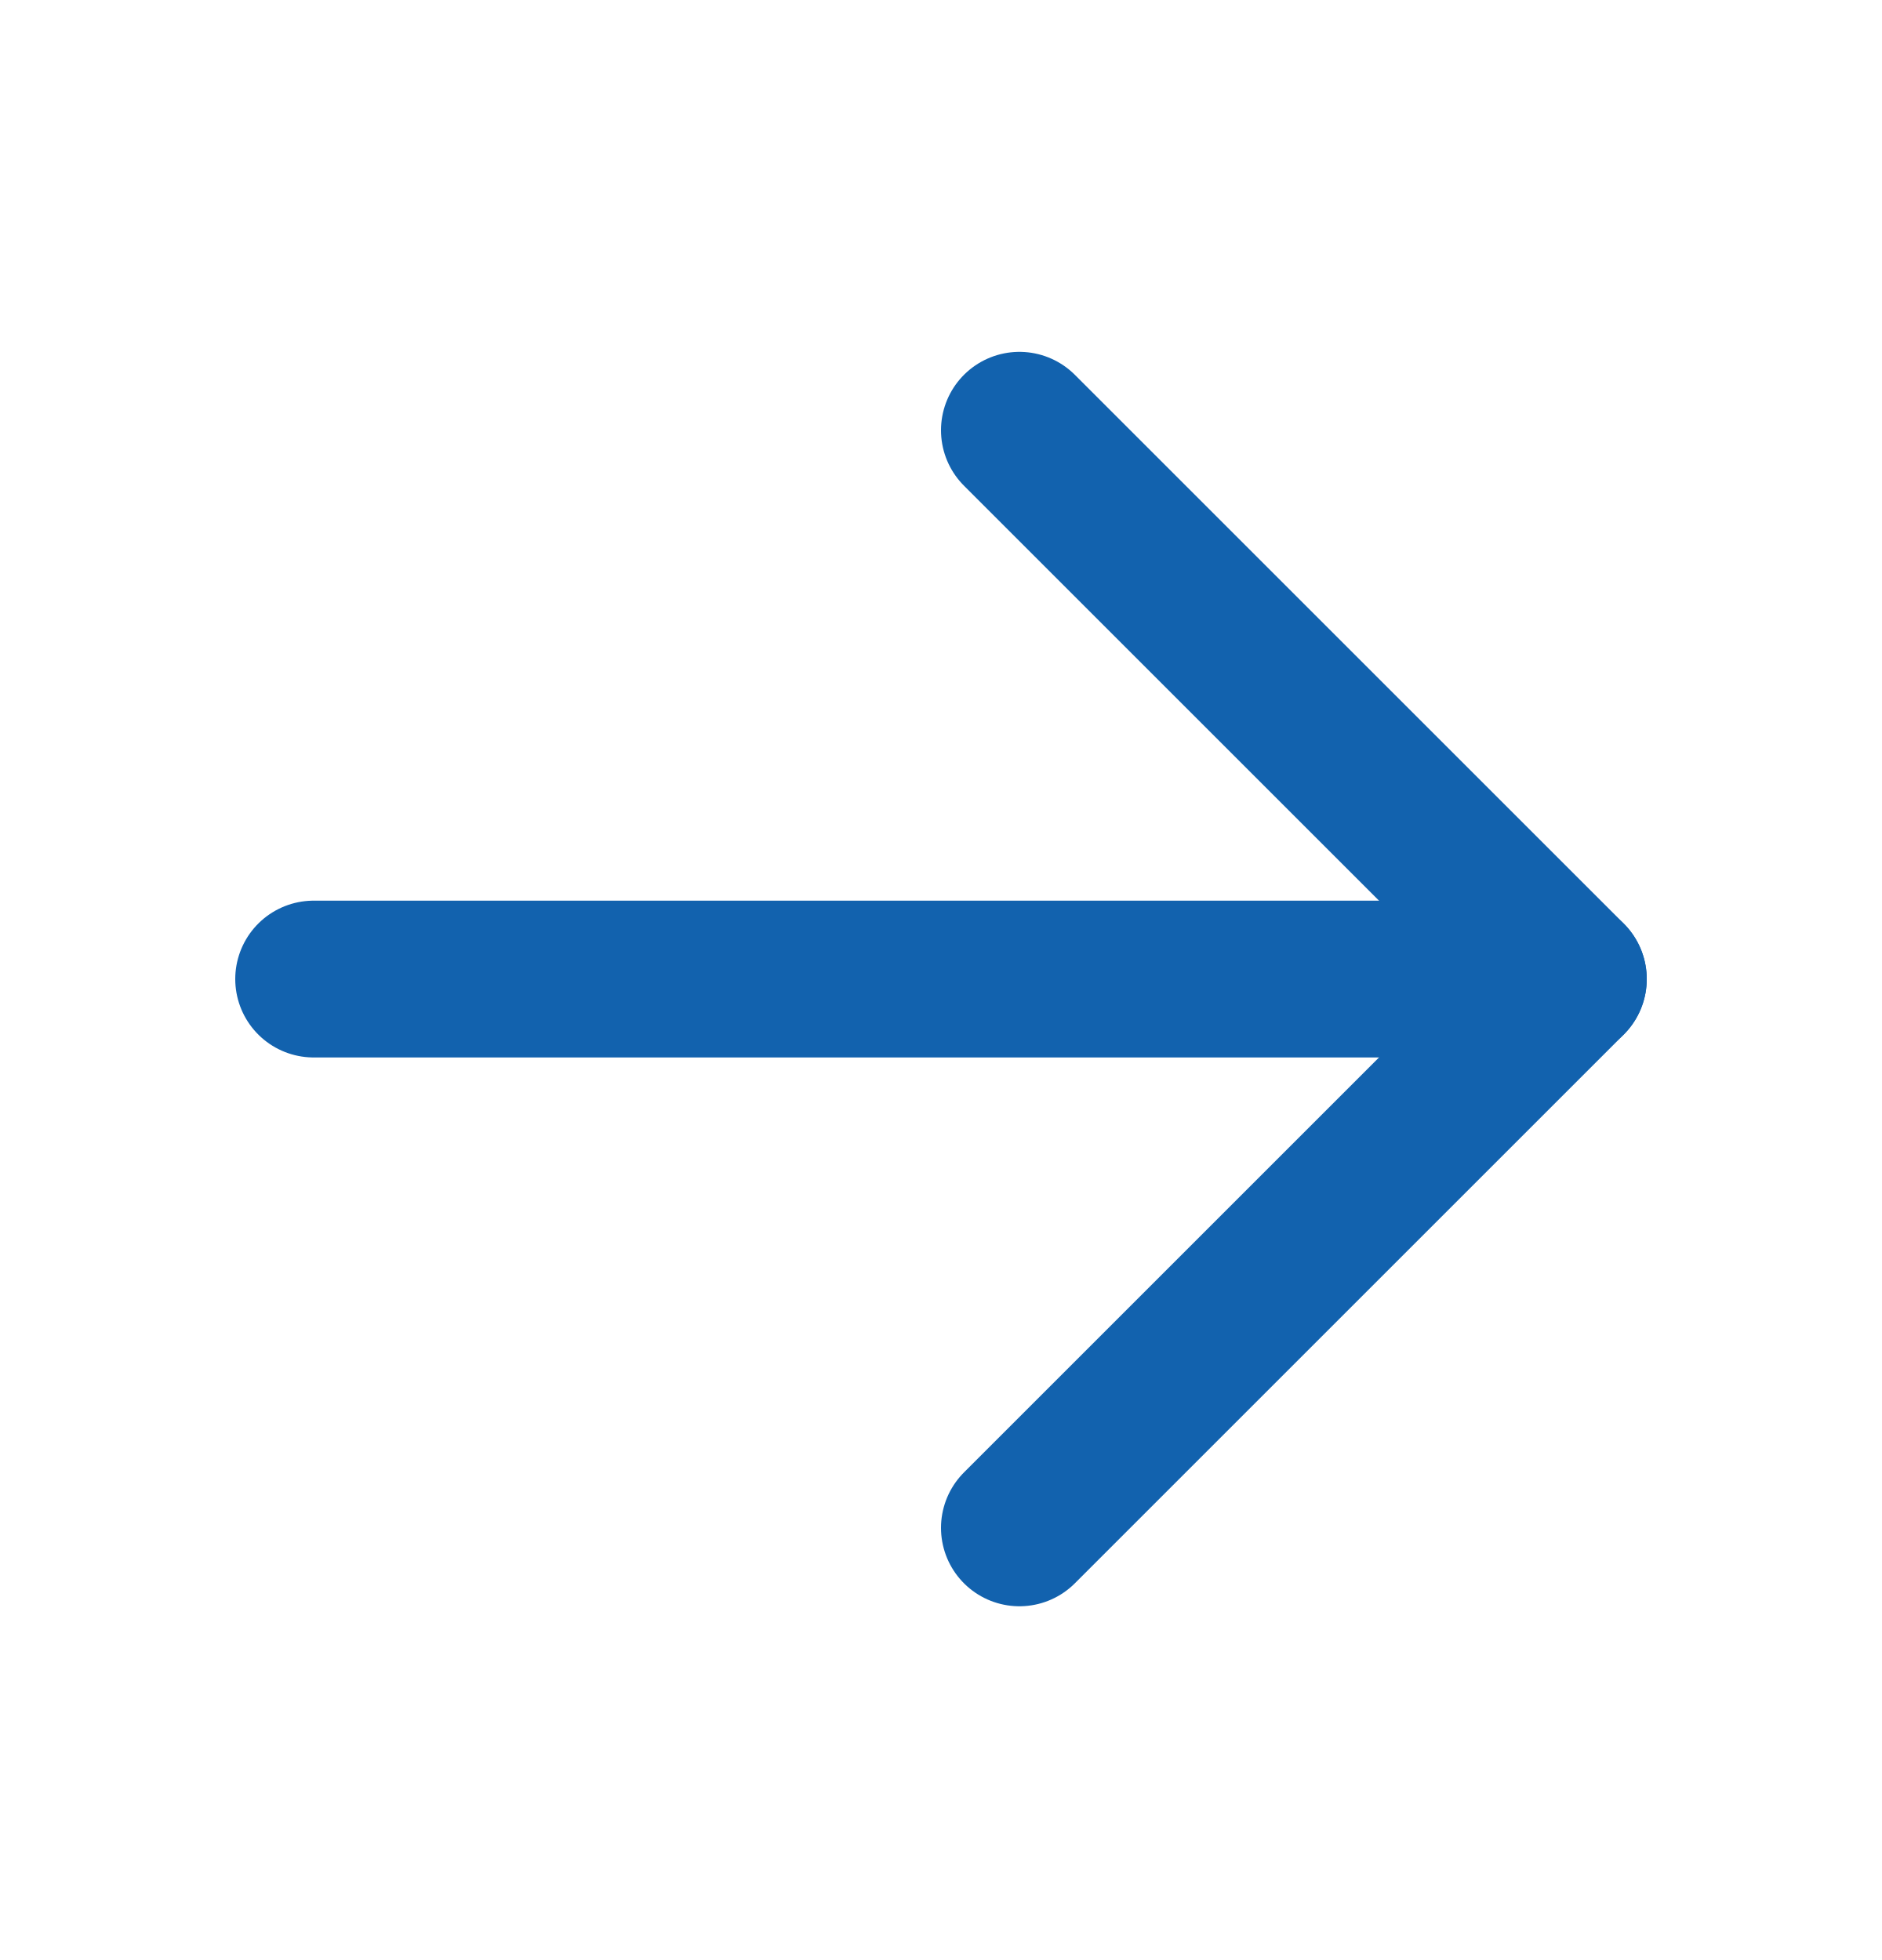
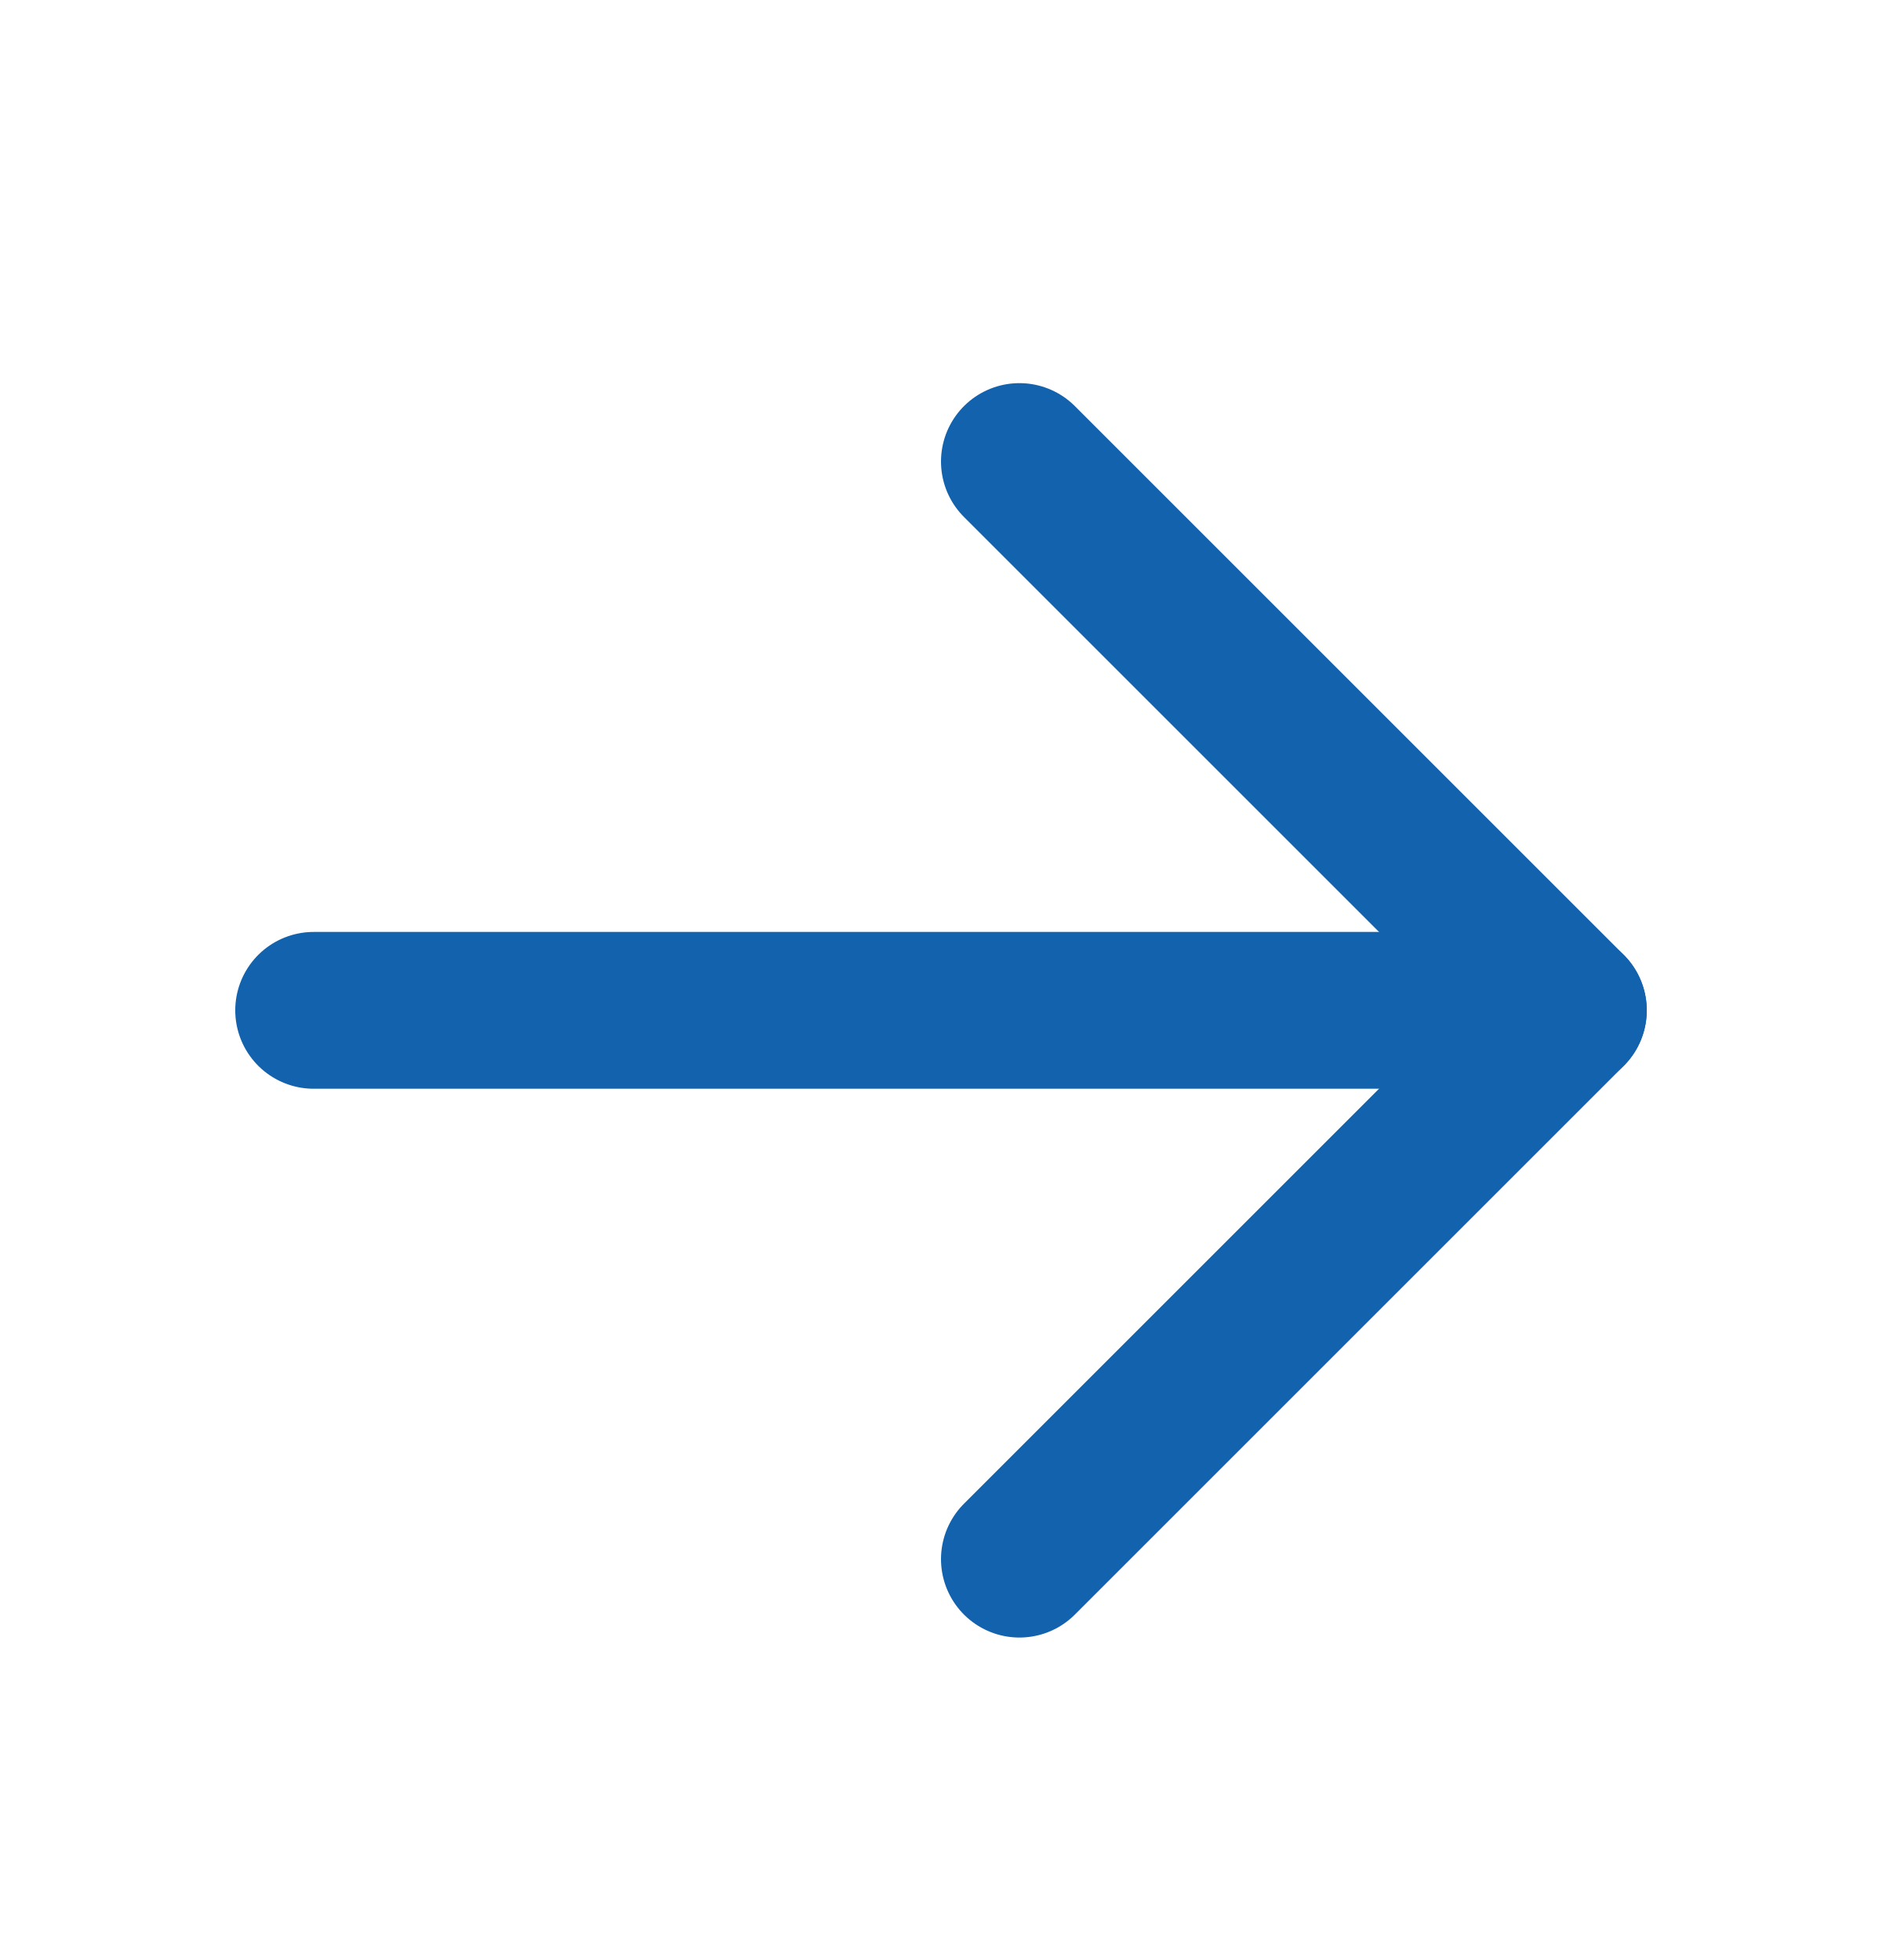
<svg xmlns="http://www.w3.org/2000/svg" width="24" height="25" viewBox="0 0 24 25" fill="none">
-   <path d="M4 12.488H20" stroke="#1262AE" stroke-width="2" stroke-linecap="round" stroke-linejoin="round" />
-   <path d="M13 5.488L20 12.488L13 19.488" stroke="#1262AE" stroke-width="2" stroke-linecap="round" stroke-linejoin="round" />
+   <path d="M4 12.887H20" stroke="#1262AE" stroke-width="2" stroke-linecap="round" stroke-linejoin="round" />
+   <path d="M13 5.887L20 12.887L13 19.887" stroke="#1262AE" stroke-width="2" stroke-linecap="round" stroke-linejoin="round" />
</svg>
